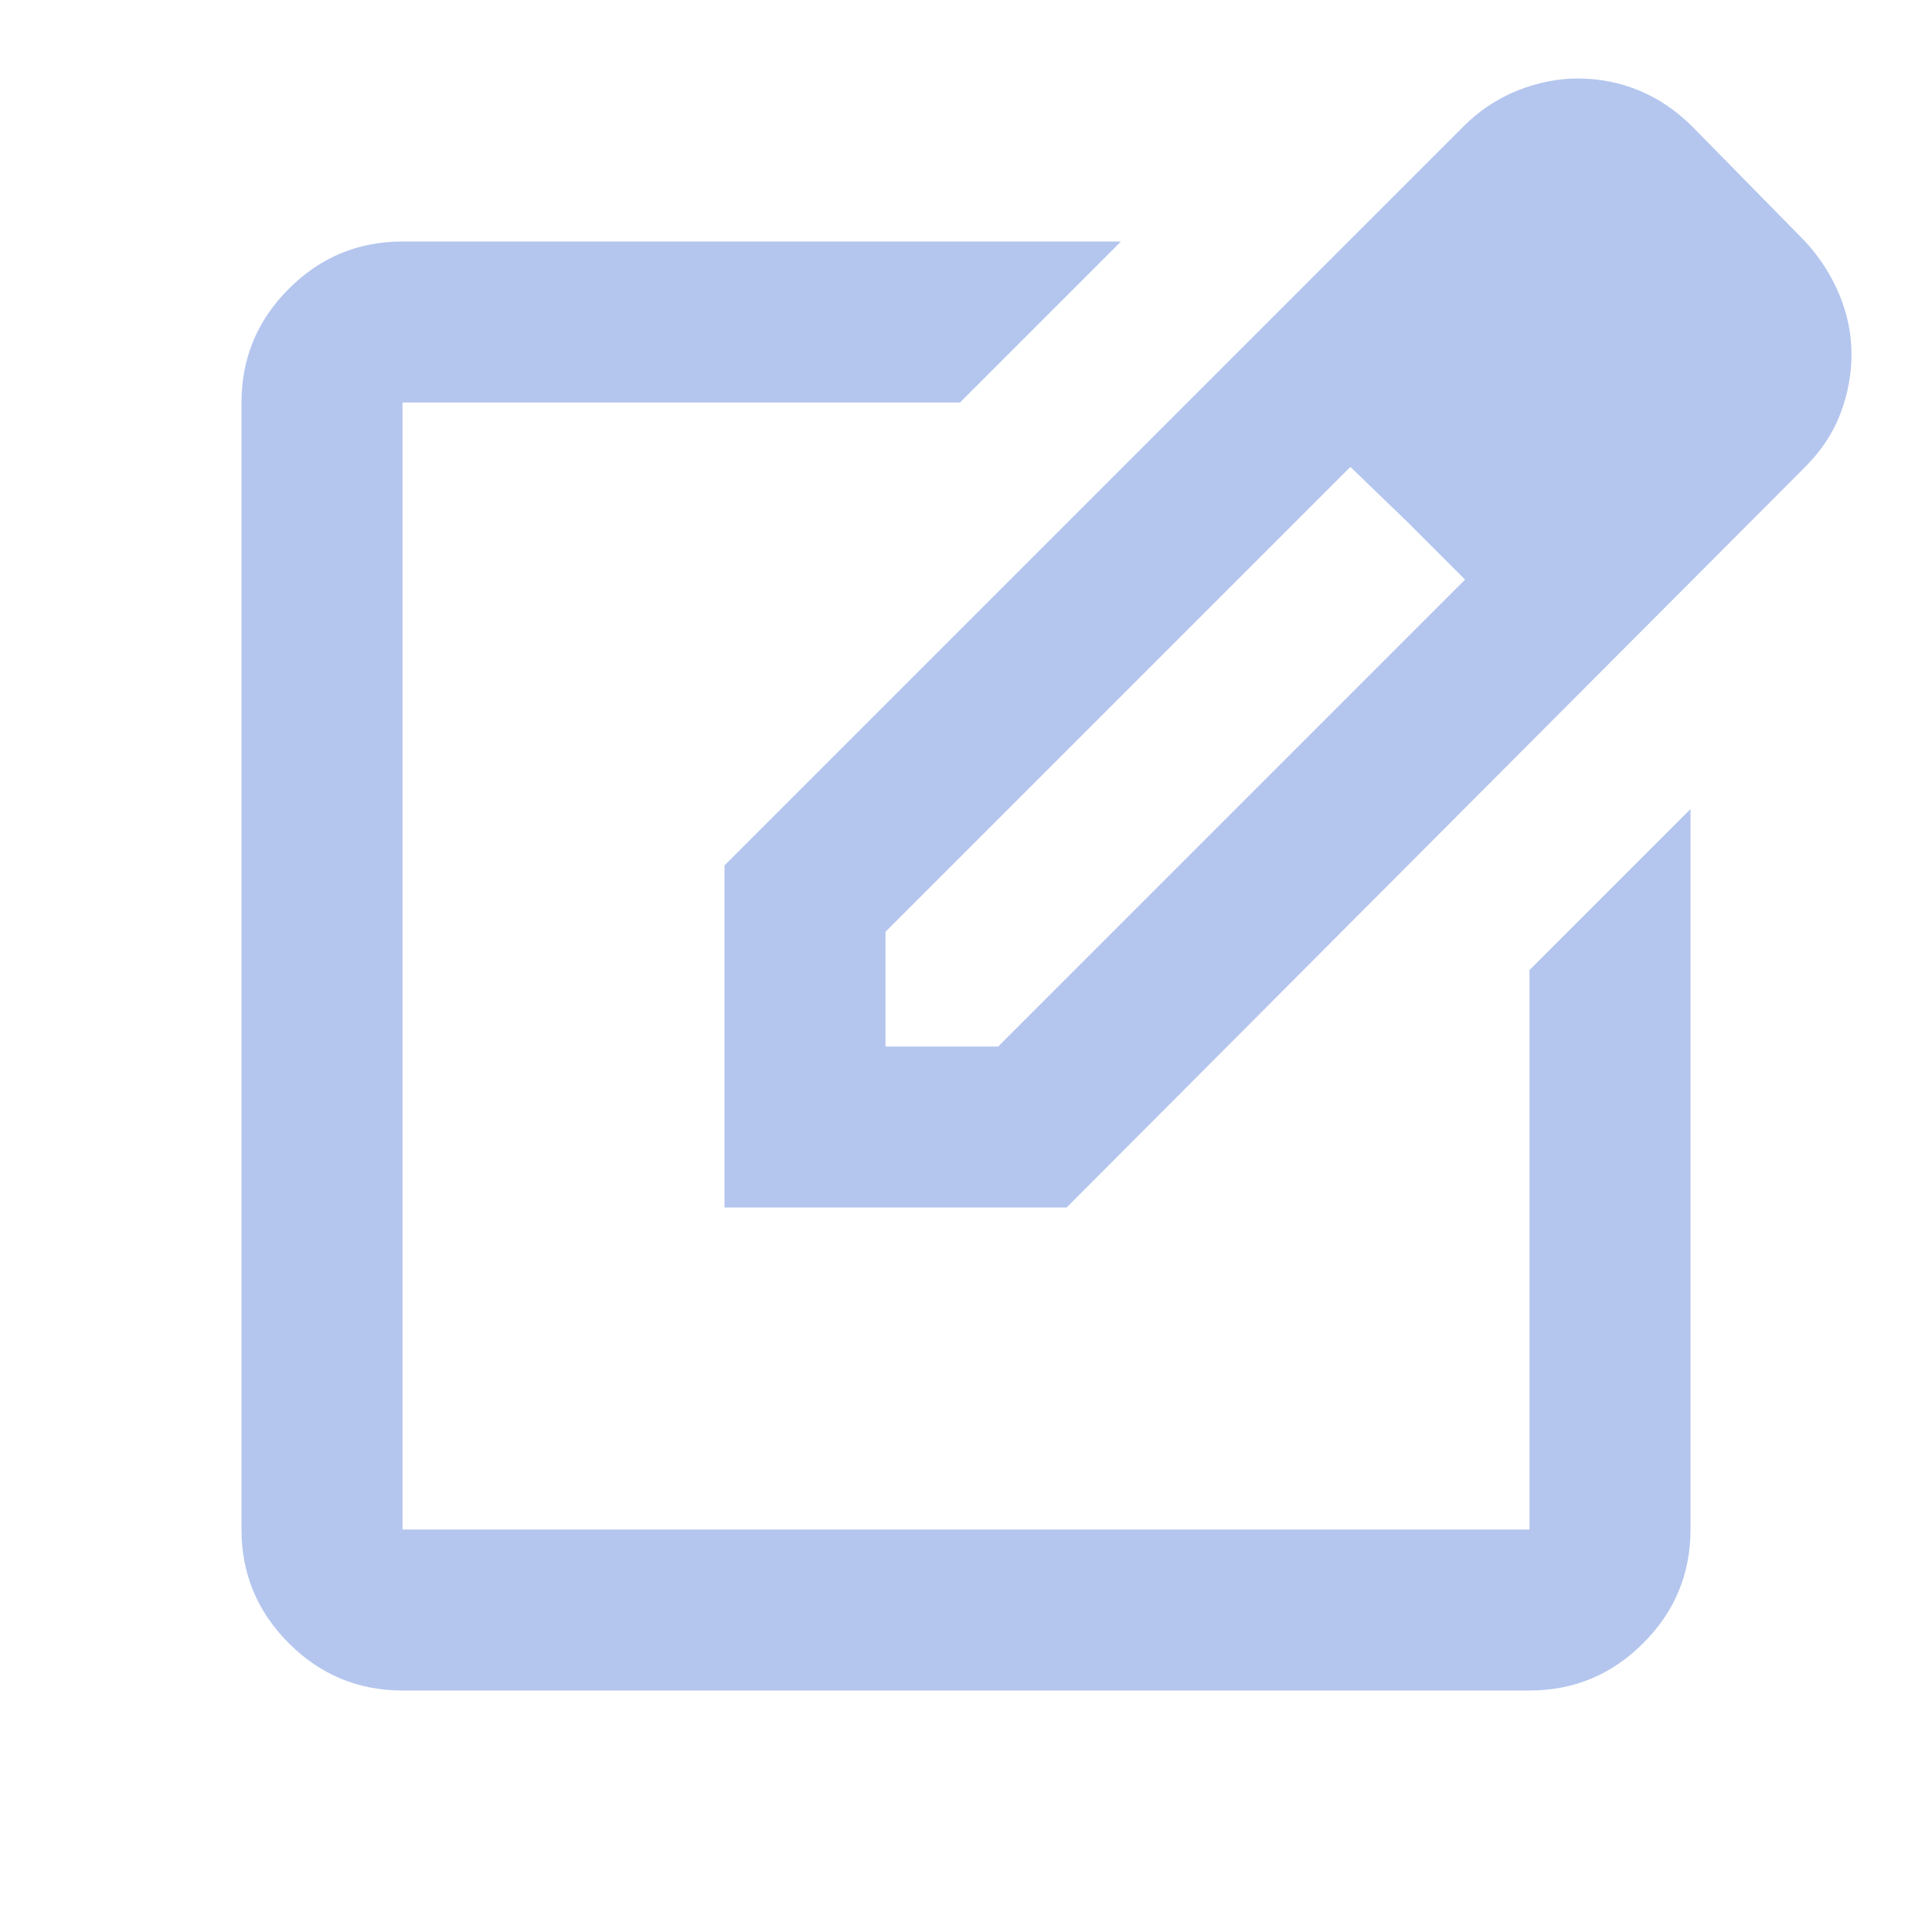
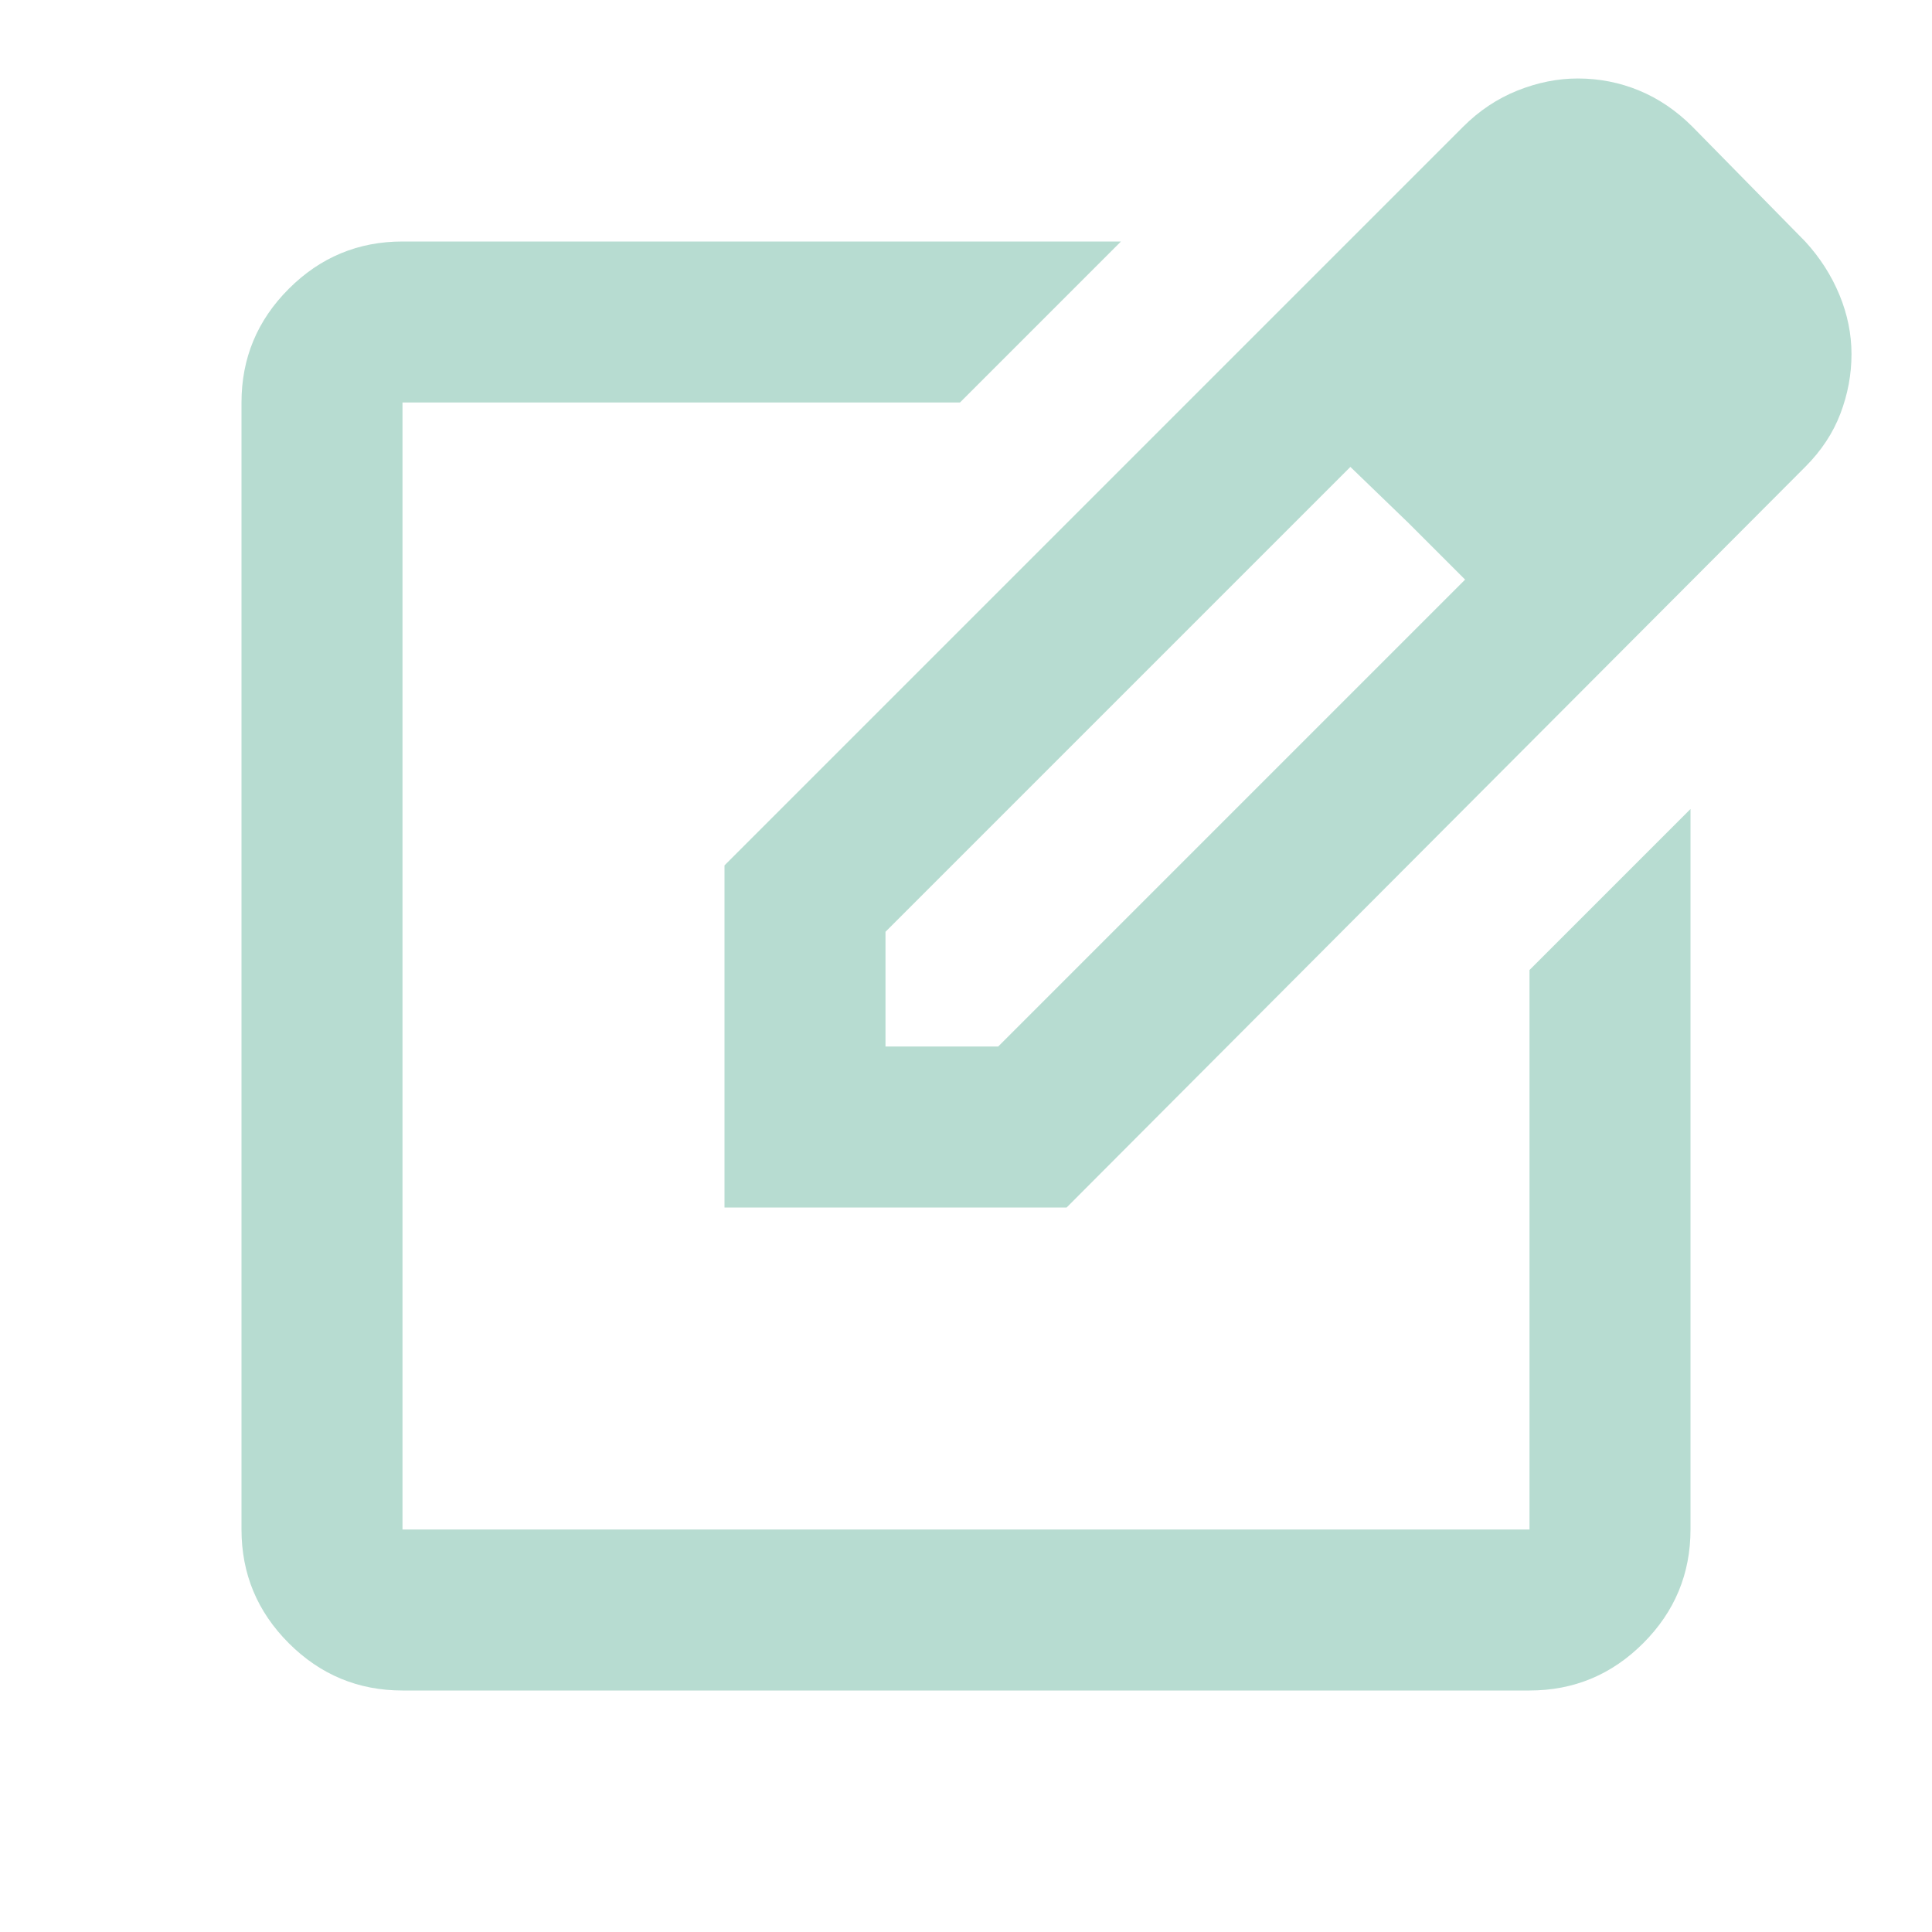
- <svg xmlns="http://www.w3.org/2000/svg" height="24px" viewBox="0 -960 960 960" width="24px" fill="#B4C6EE">
+ <svg xmlns="http://www.w3.org/2000/svg" height="24px" viewBox="0 -960 960 960" width="24px" fill="#B7DCD1">
  <path d="M200-120q-33 0-56.5-23.5T120-200v-560q0-33 23.5-56.5T200-840h357l-80 80H200v560h560v-278l80-80v358q0 33-23.5 56.5T760-120H200Zm280-360ZM360-360v-170l367-367q12-12 27-18t30-6q16 0 30.5 6t26.5 18l56 57q11 12 17 26.5t6 29.5q0 15-5.5 29.5T897-728L530-360H360Zm481-424-56-56 56 56ZM440-440h56l232-232-28-28-29-28-231 231v57Zm260-260-29-28 29 28 28 28-28-28Z" />
</svg>
